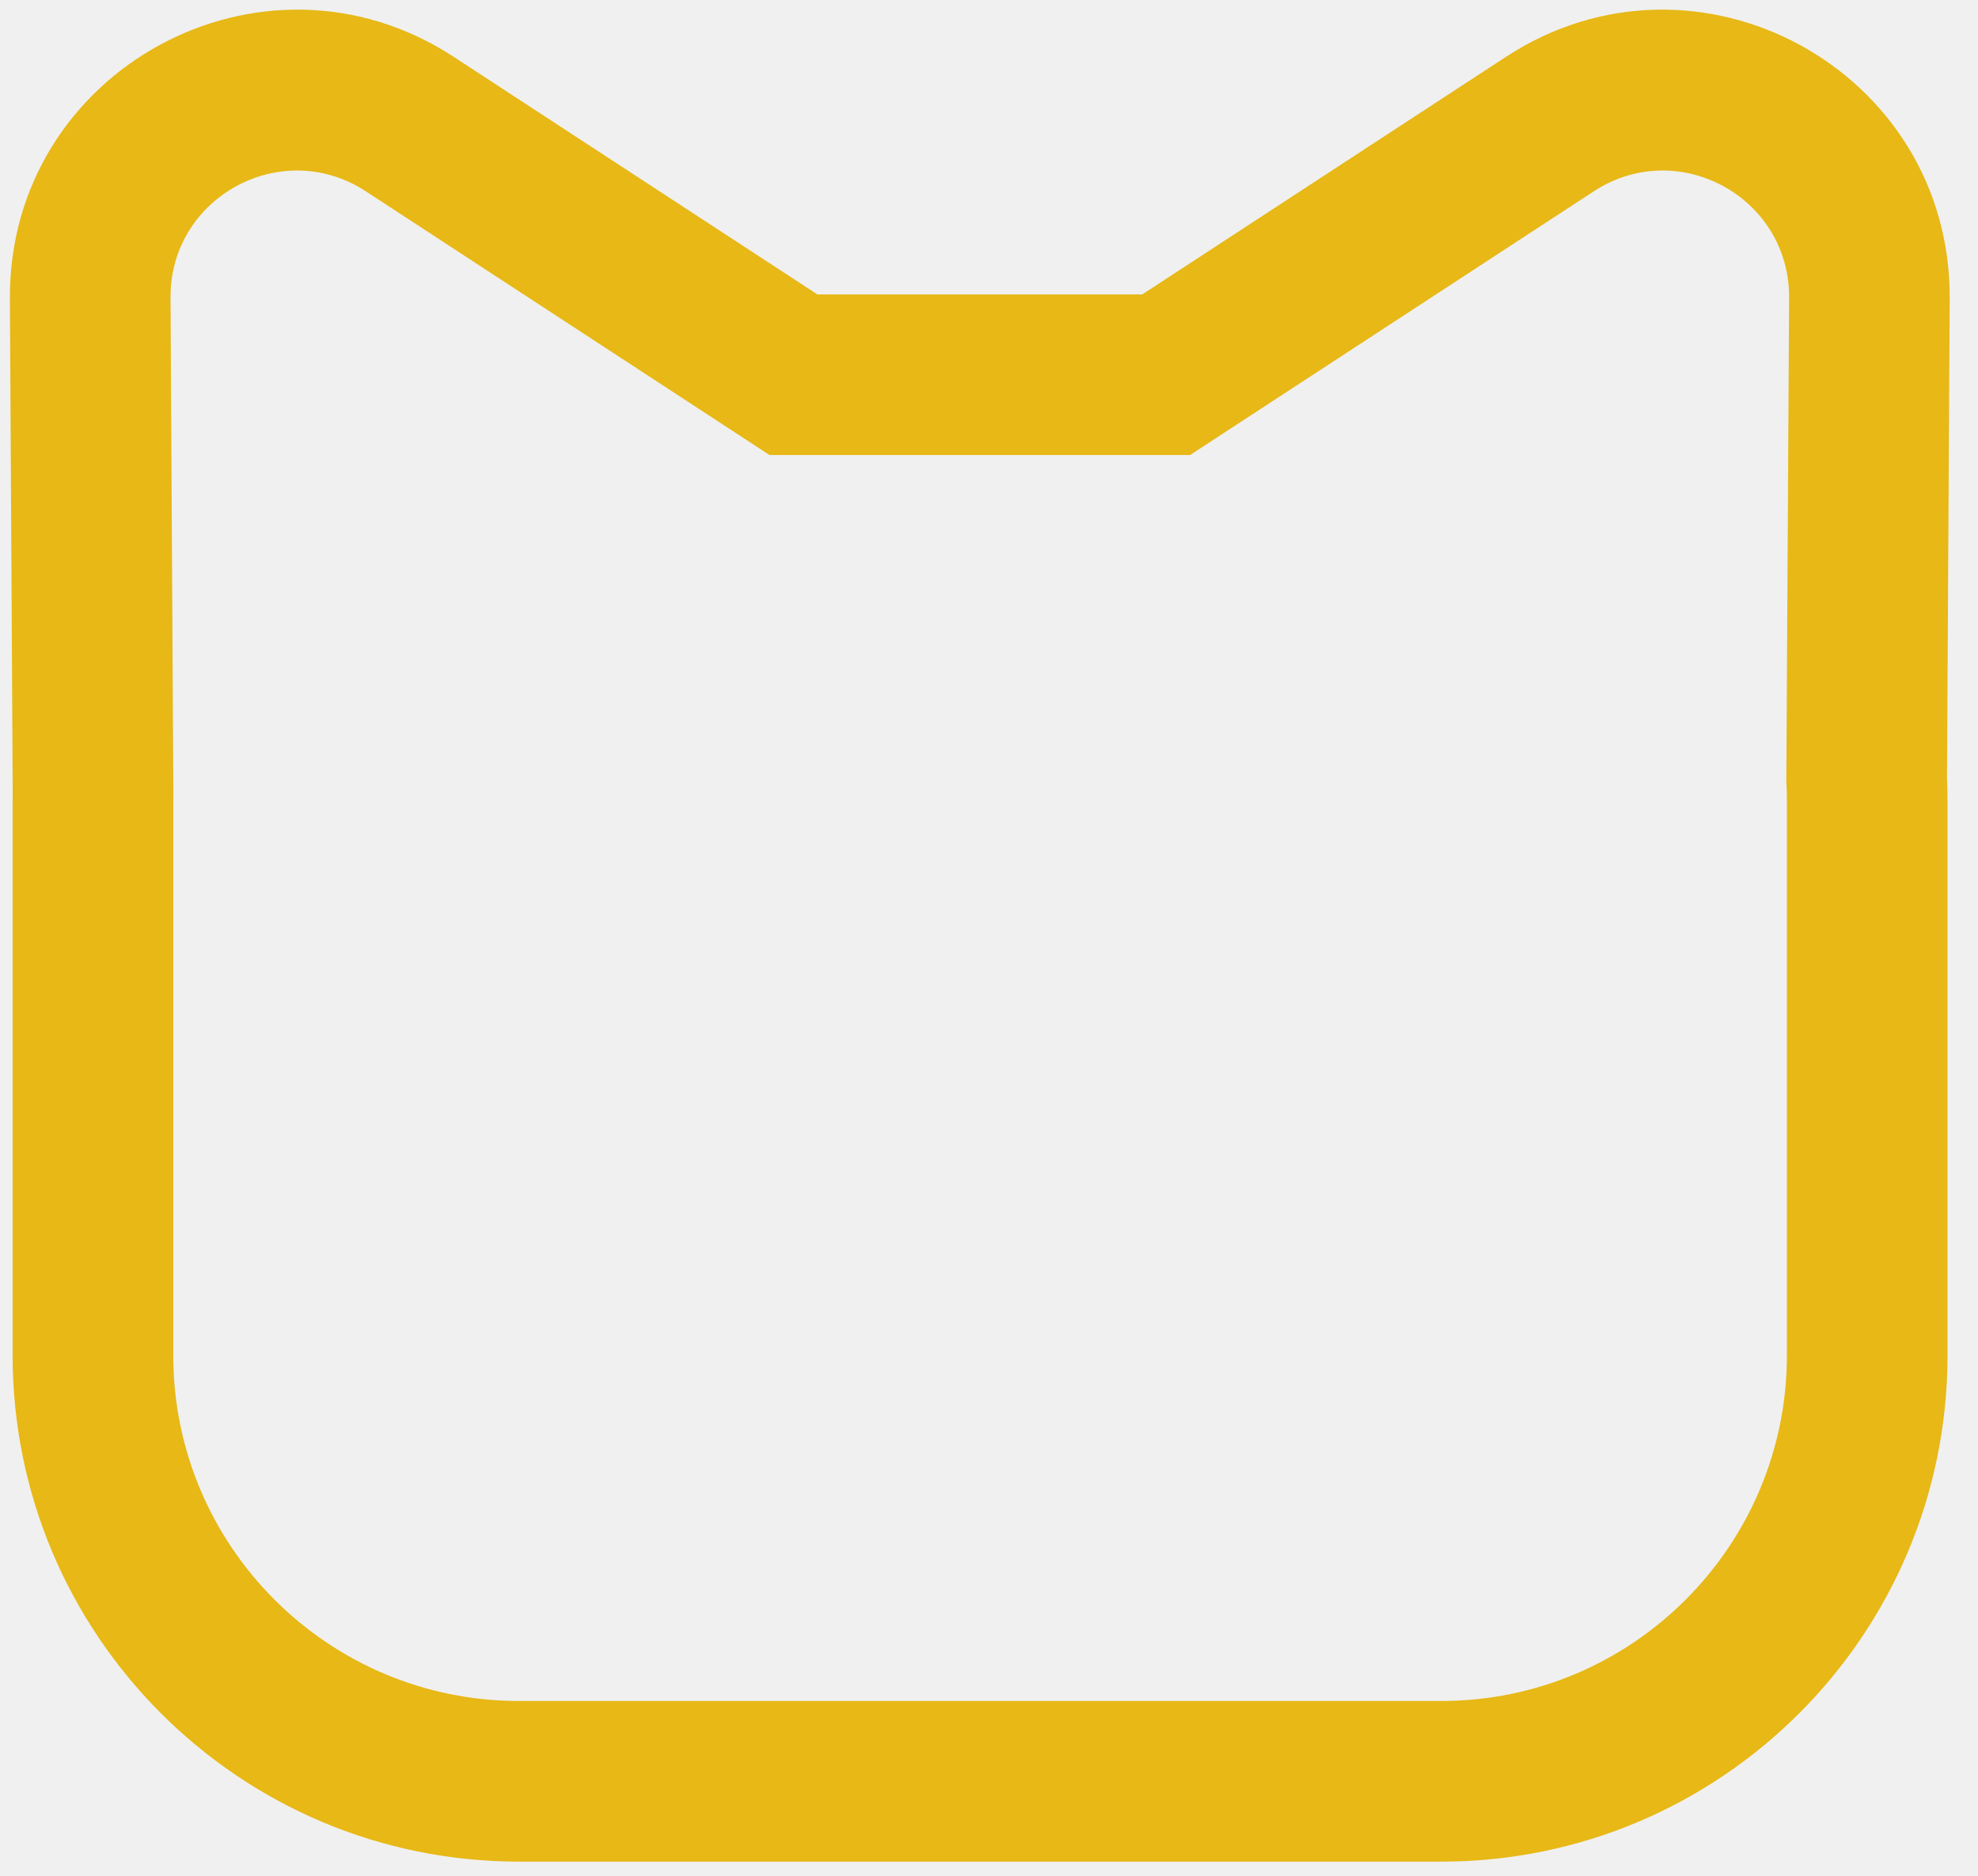
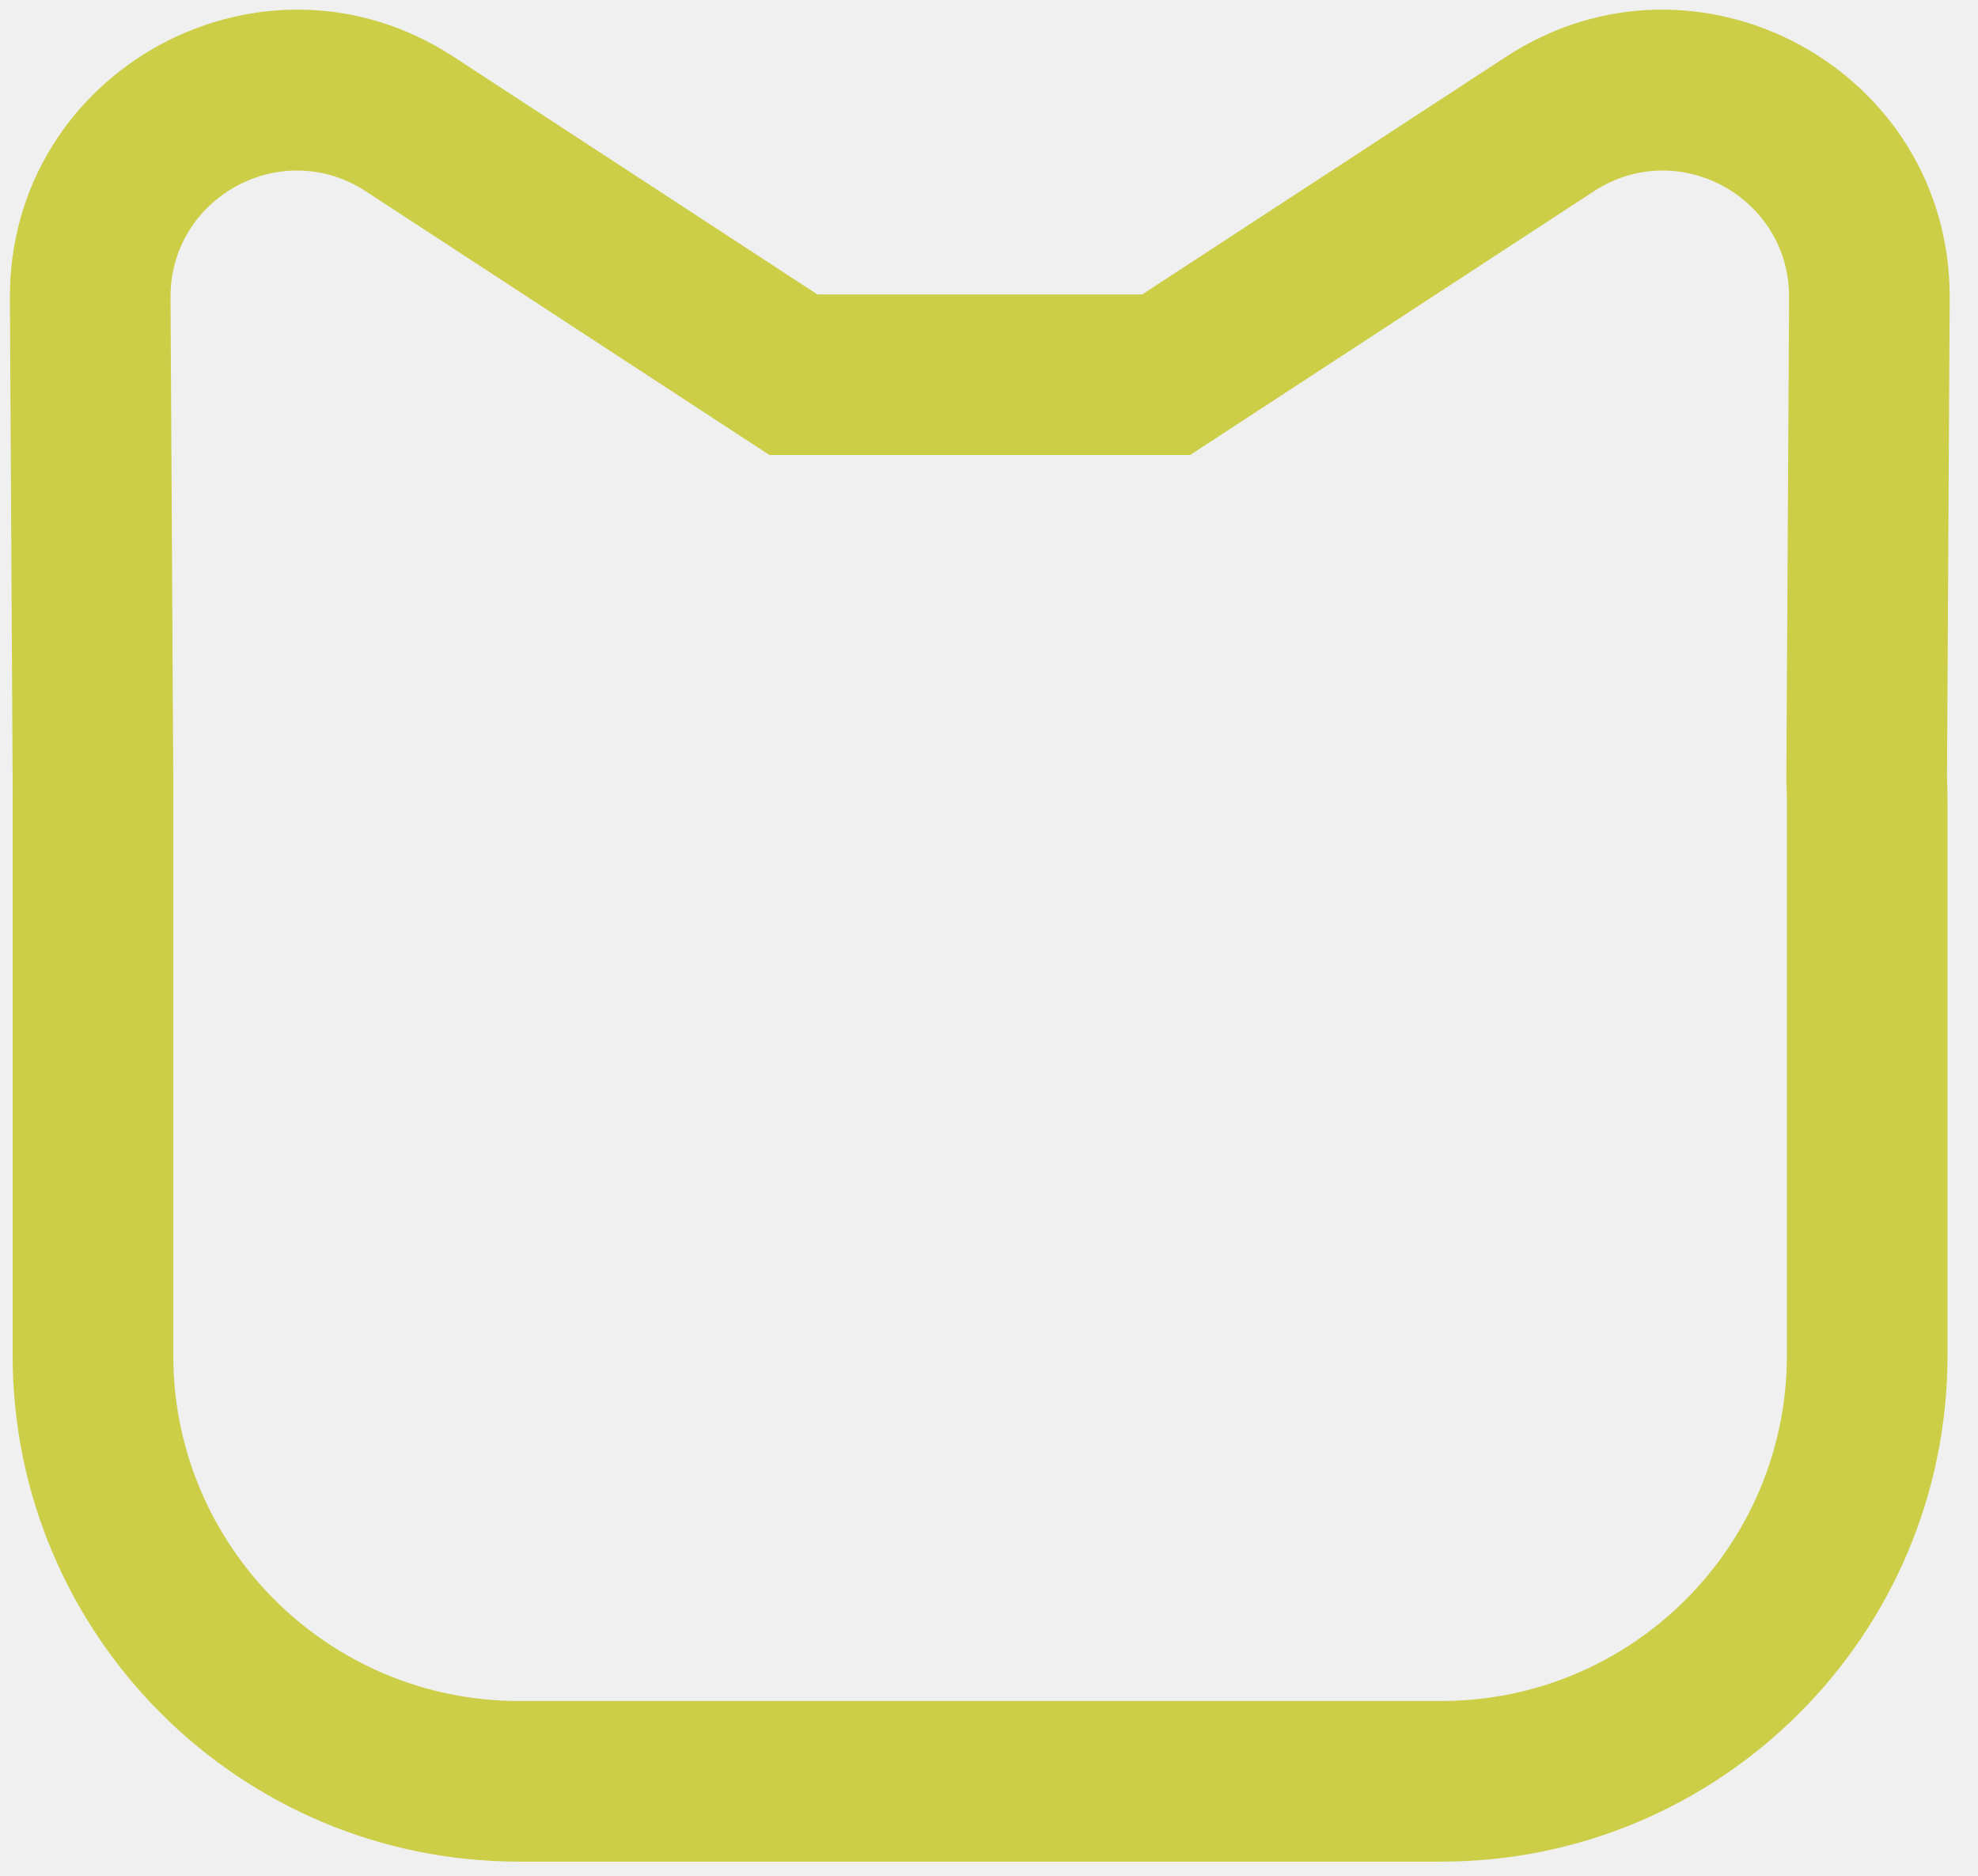
<svg xmlns="http://www.w3.org/2000/svg" width="58" height="55" viewBox="0 0 58 55" fill="none">
  <mask id="path-1-outside-1" maskUnits="userSpaceOnUse" x="0" y="0" width="58" height="55" fill="black">
    <rect fill="white" width="58" height="55" />
    <path fill-rule="evenodd" clip-rule="evenodd" d="M5 8.729C4.983 5.779 8.256 3.995 10.726 5.609L22.564 13.342H34.896L46.735 5.609C49.205 3.995 52.477 5.779 52.461 8.729L52.38 22.899C52.391 23.092 52.397 23.286 52.397 23.482V39.737C52.397 45.336 47.857 49.876 42.257 49.876H15.22C9.62 49.876 5.08 45.336 5.08 39.737V23.482C5.08 23.407 5.081 23.332 5.083 23.258L5 8.729Z" />
  </mask>
-   <path d="M10.726 5.609L8.15 9.552L8.15 9.552L10.726 5.609ZM5 8.729L9.71 8.702L5 8.729ZM22.564 13.342L19.989 17.286L21.163 18.052H22.564V13.342ZM34.896 13.342V18.052H36.298L37.472 17.286L34.896 13.342ZM46.735 5.609L49.311 9.552L49.311 9.552L46.735 5.609ZM52.461 8.729L57.17 8.756L57.17 8.756L52.461 8.729ZM52.38 22.899L47.67 22.872L47.669 23.019L47.678 23.165L52.38 22.899ZM5.083 23.258L9.791 23.36L9.793 23.295L9.792 23.231L5.083 23.258ZM13.302 1.666C7.689 -2.001 0.252 2.052 0.29 8.756L9.71 8.702C9.714 9.506 8.823 9.991 8.15 9.552L13.302 1.666ZM25.14 9.399L13.302 1.666L8.15 9.552L19.989 17.286L25.14 9.399ZM34.896 8.633H22.564V18.052H34.896V8.633ZM44.159 1.666L32.32 9.399L37.472 17.286L49.311 9.552L44.159 1.666ZM57.17 8.756C57.209 2.052 49.772 -2.001 44.159 1.666L49.311 9.552C48.638 9.991 47.746 9.506 47.751 8.702L57.17 8.756ZM57.09 22.926L57.17 8.756L47.751 8.702L47.67 22.872L57.09 22.926ZM57.106 23.482C57.106 23.197 57.098 22.914 57.082 22.633L47.678 23.165C47.684 23.27 47.687 23.375 47.687 23.482H57.106ZM57.106 39.737V23.482H47.687V39.737H57.106ZM42.257 54.586C50.458 54.586 57.106 47.938 57.106 39.737H47.687C47.687 42.735 45.256 45.166 42.257 45.166V54.586ZM15.22 54.586H42.257V45.166H15.22V54.586ZM0.37 39.737C0.37 47.938 7.019 54.586 15.22 54.586V45.166C12.221 45.166 9.79 42.735 9.79 39.737H0.37ZM0.37 23.482V39.737H9.79V23.482H0.37ZM0.374 23.155C0.372 23.264 0.37 23.373 0.37 23.482H9.79C9.79 23.441 9.791 23.4 9.791 23.36L0.374 23.155ZM0.29 8.756L0.373 23.284L9.792 23.231L9.71 8.702L0.29 8.756Z" fill="#e7b816" mask="url(#path-1-outside-1)" />
+   <path d="M10.726 5.609L8.15 9.552L8.15 9.552L10.726 5.609ZM5 8.729L9.71 8.702L5 8.729ZM22.564 13.342L19.989 17.286L21.163 18.052H22.564V13.342ZM34.896 13.342V18.052H36.298L37.472 17.286L34.896 13.342ZM46.735 5.609L49.311 9.552L49.311 9.552L46.735 5.609ZM52.461 8.729L57.17 8.756L57.17 8.756L52.461 8.729ZM52.38 22.899L47.67 22.872L47.669 23.019L47.678 23.165L52.38 22.899ZM5.083 23.258L9.791 23.36L9.793 23.295L9.792 23.231L5.083 23.258ZM13.302 1.666C7.689 -2.001 0.252 2.052 0.29 8.756L9.71 8.702C9.714 9.506 8.823 9.991 8.15 9.552L13.302 1.666ZM25.14 9.399L13.302 1.666L8.15 9.552L19.989 17.286L25.14 9.399ZM34.896 8.633H22.564V18.052H34.896V8.633ZM44.159 1.666L32.32 9.399L37.472 17.286L49.311 9.552L44.159 1.666ZM57.17 8.756C57.209 2.052 49.772 -2.001 44.159 1.666L49.311 9.552C48.638 9.991 47.746 9.506 47.751 8.702L57.17 8.756ZM57.09 22.926L57.17 8.756L47.751 8.702L47.67 22.872L57.09 22.926ZM57.106 23.482C57.106 23.197 57.098 22.914 57.082 22.633L47.678 23.165C47.684 23.27 47.687 23.375 47.687 23.482H57.106ZM57.106 39.737V23.482H47.687V39.737H57.106ZM42.257 54.586C50.458 54.586 57.106 47.938 57.106 39.737H47.687C47.687 42.735 45.256 45.166 42.257 45.166V54.586ZM15.22 54.586H42.257V45.166H15.22V54.586ZM0.37 39.737C0.37 47.938 7.019 54.586 15.22 54.586V45.166C12.221 45.166 9.79 42.735 9.79 39.737H0.37ZM0.37 23.482V39.737H9.79V23.482H0.37ZM0.374 23.155C0.372 23.264 0.37 23.373 0.37 23.482H9.79C9.79 23.441 9.791 23.4 9.791 23.36L0.374 23.155ZM0.29 8.756L0.373 23.284L9.792 23.231L9.71 8.702L0.29 8.756Z" fill="#CBCE46" mask="url(#path-1-outside-1)" />
</svg>
